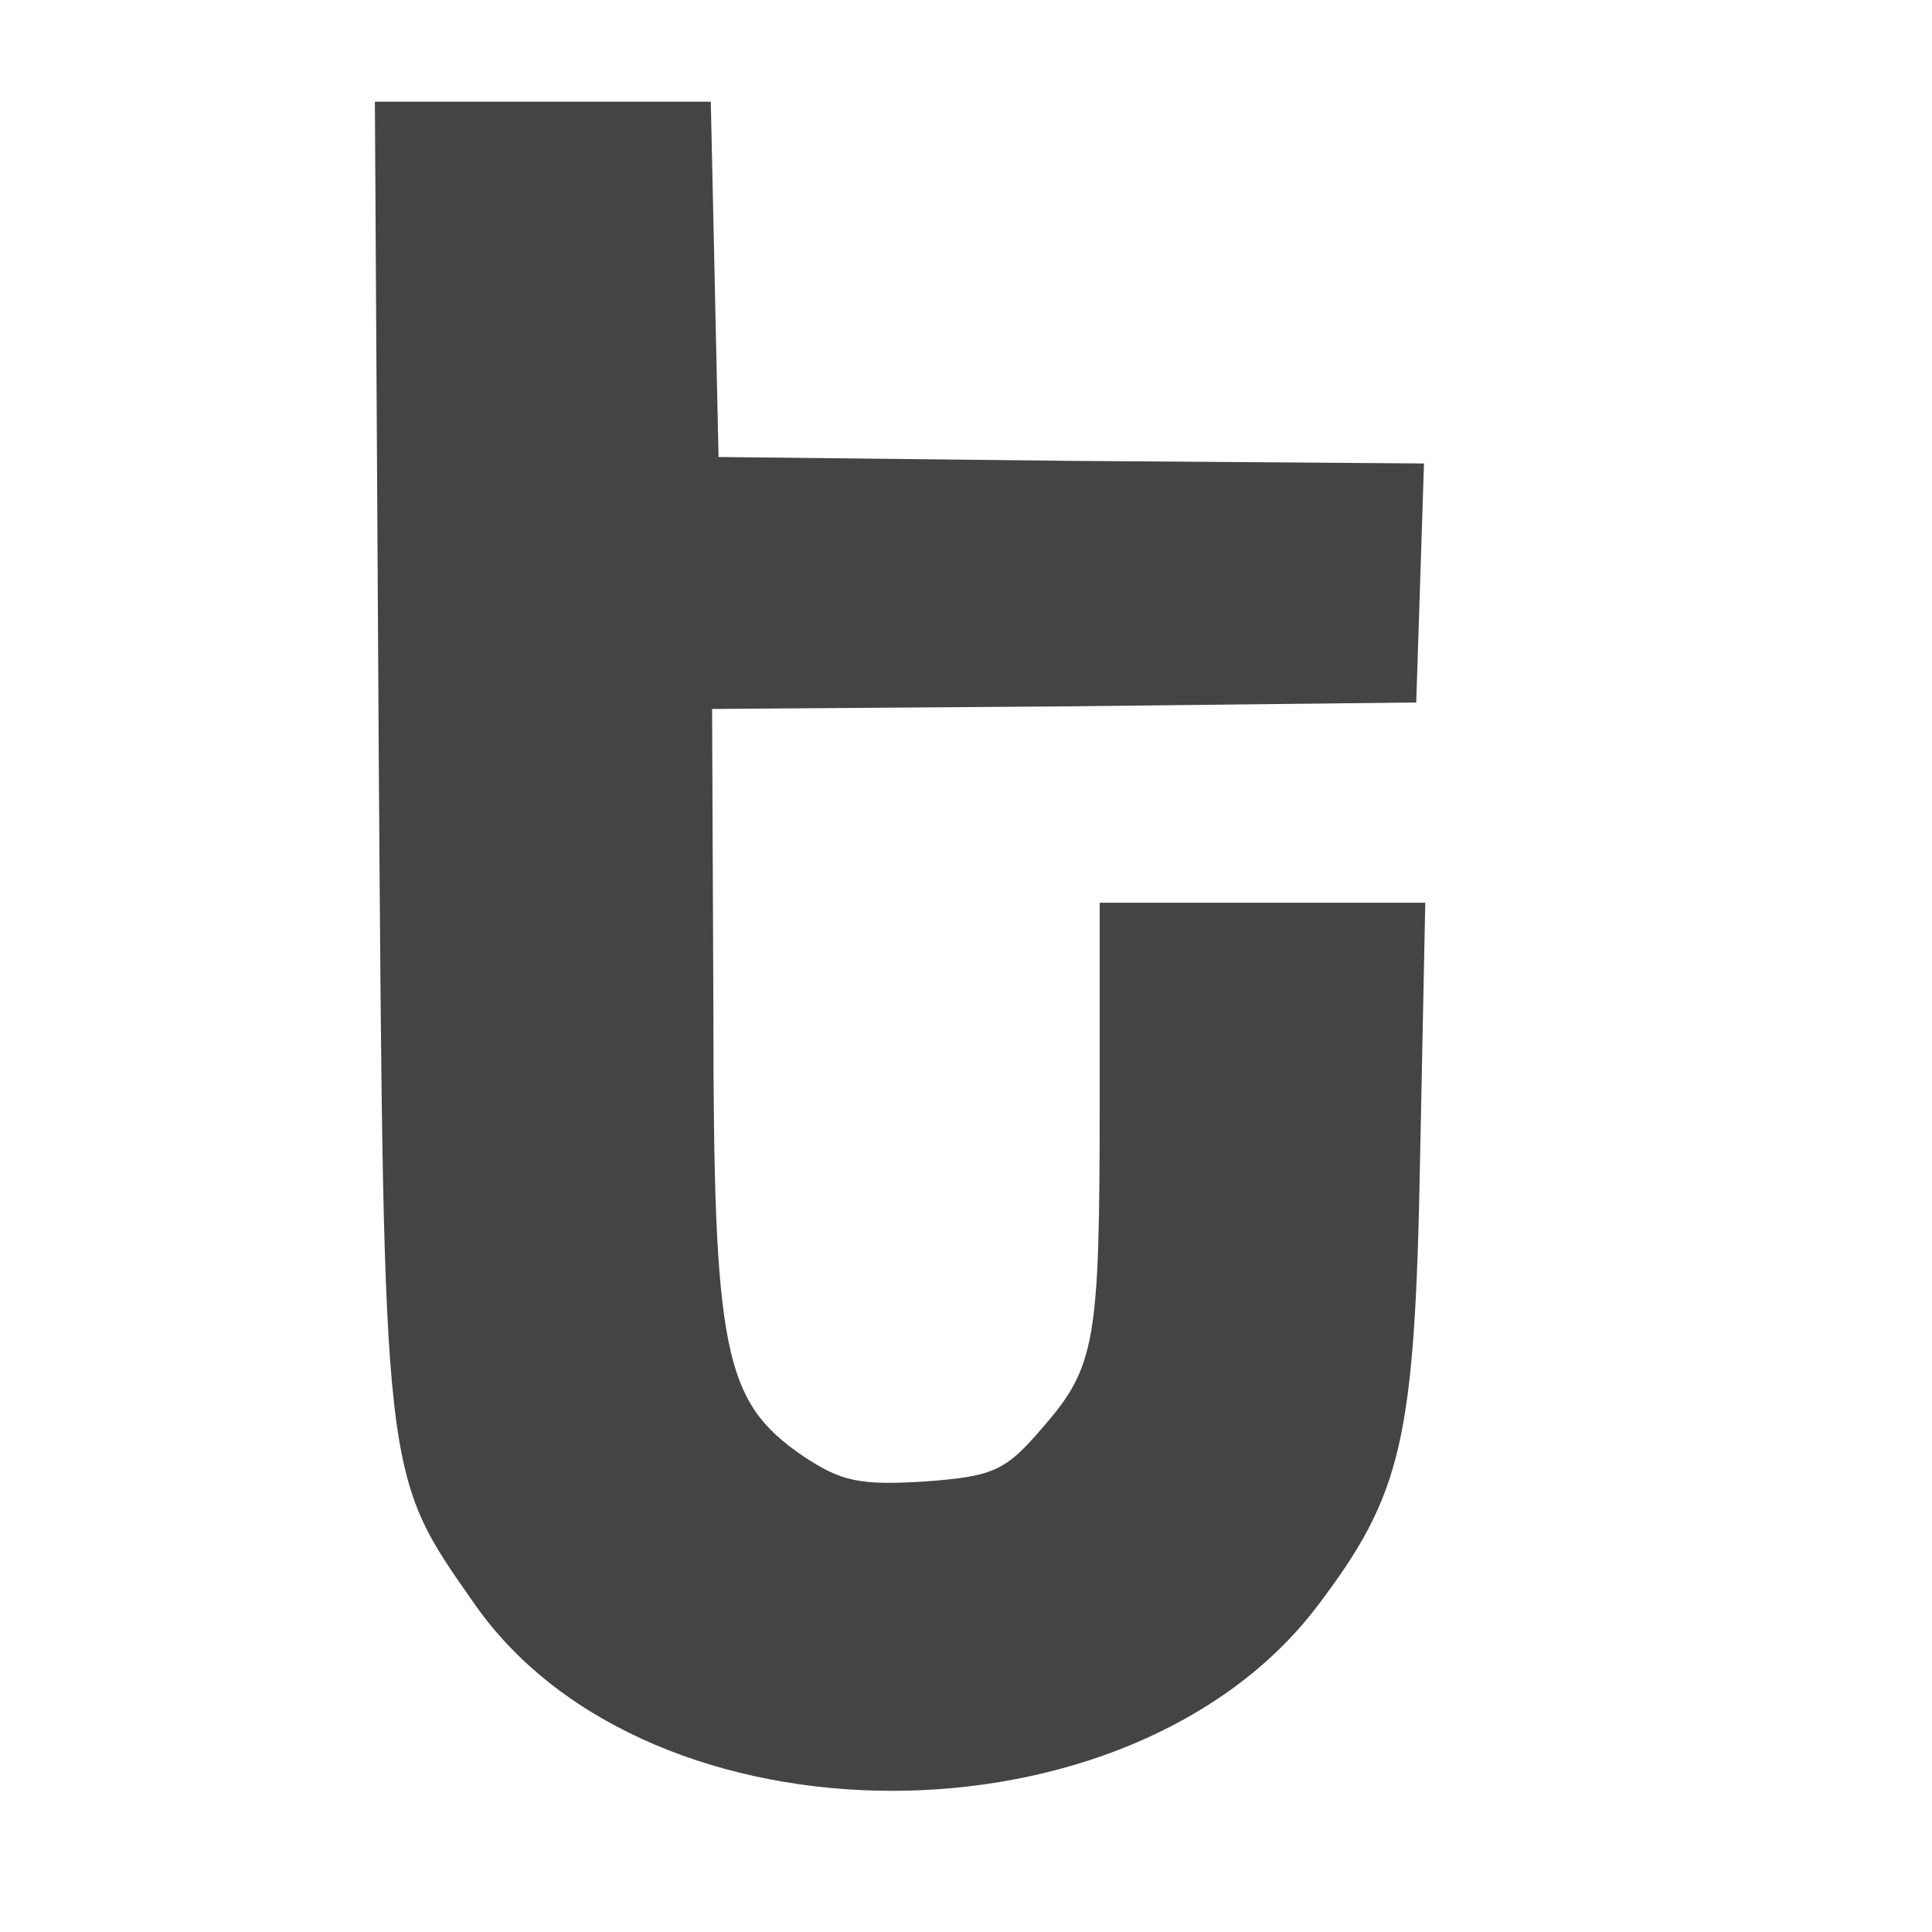
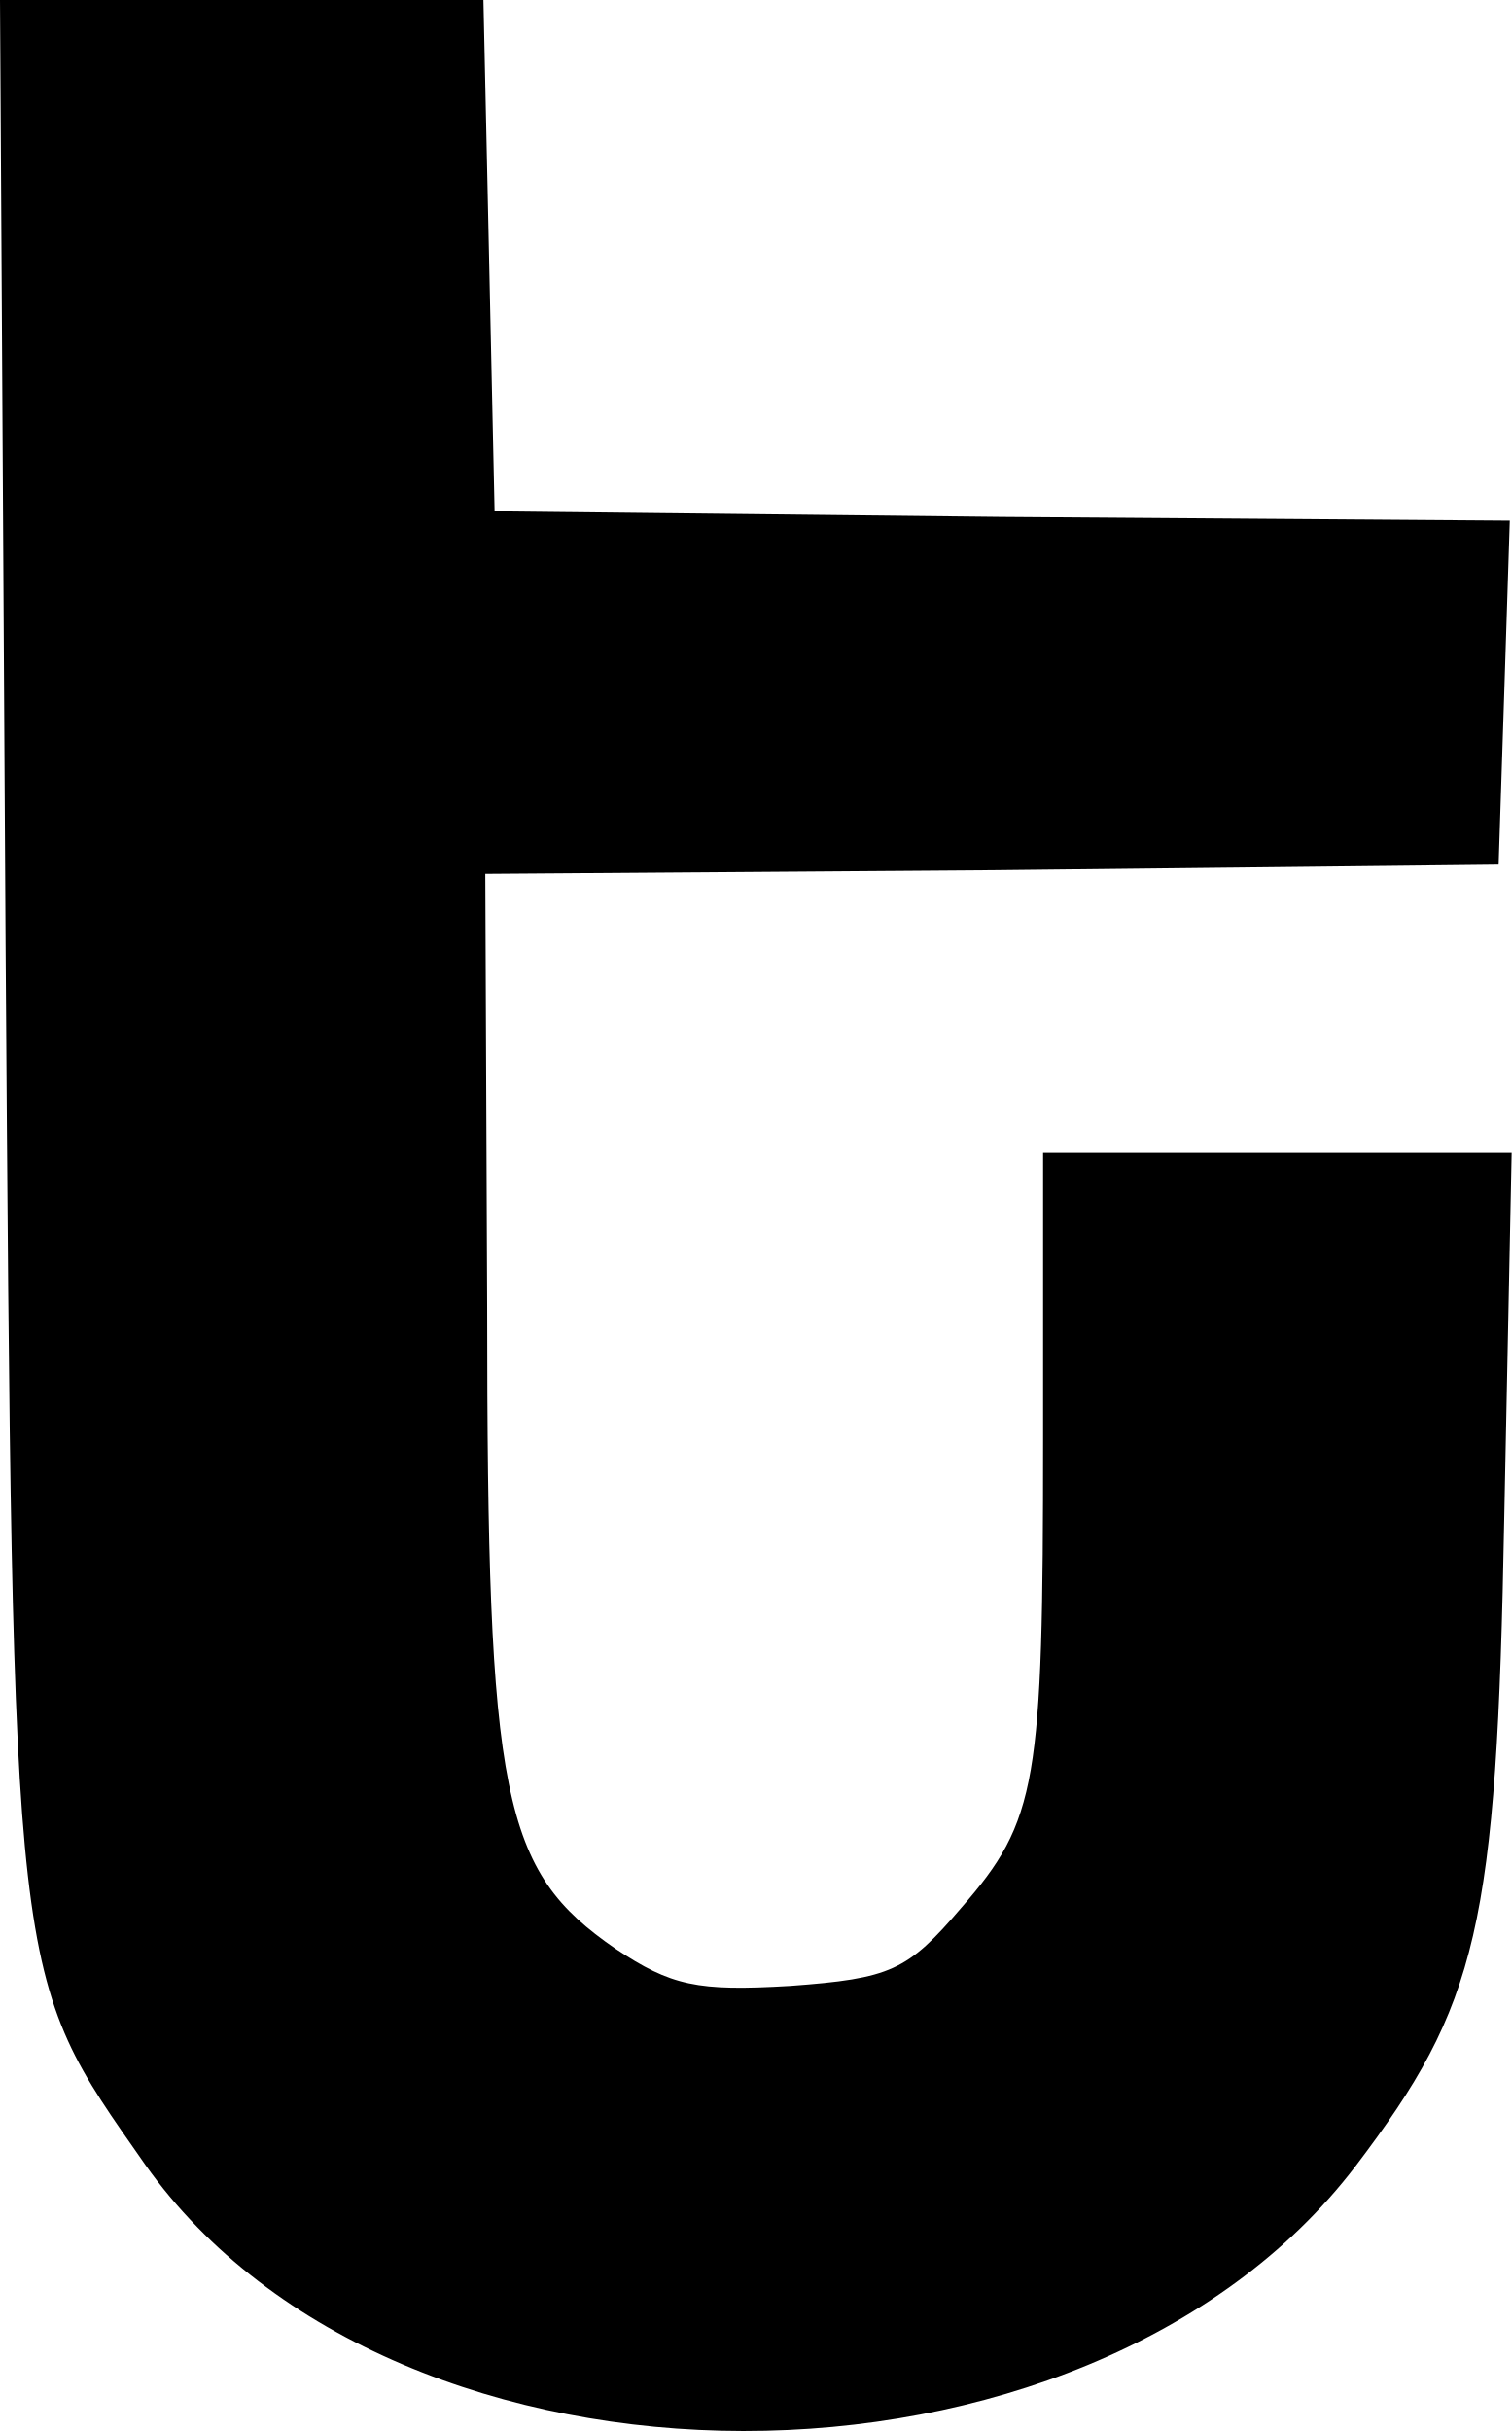
- <svg xmlns="http://www.w3.org/2000/svg" viewBox="0 0 500 500">
-   <path d="M 98.021 195.845 C 99.359 384.764 99.024 381.085 123.099 415.524 C 168.239 479.389 292.289 479.389 340.773 415.859 C 362.841 386.769 366.184 373.06 367.522 299.499 L 368.859 233.628 L 326.729 233.628 L 284.598 233.628 L 284.598 285.121 C 284.598 346.98 283.596 353.667 269.886 369.382 C 260.19 380.751 257.181 382.087 239.124 383.425 C 222.406 384.428 217.725 383.425 207.694 376.738 C 187.298 362.694 184.623 349.989 184.623 261.381 L 184.288 183.474 L 275.57 182.804 L 366.518 181.801 L 367.522 151.039 L 368.525 119.943 L 277.242 119.275 L 185.96 118.271 L 184.957 72.128 L 183.953 26.32 L 140.486 26.32 L 97.018 26.32 L 98.021 195.845 Z" style="vector-effect: non-scaling-stroke; fill-rule: nonzero; fill: rgb(68, 68, 68); stroke-width: 0px;" />
+ <svg xmlns="http://www.w3.org/2000/svg" viewBox="96.525 6.599 303.011 487.269">
+   <path d="M 97.643 195.563 C 99.134 406.144 98.761 402.043 125.596 440.43 C 175.912 511.618 314.186 511.618 368.229 440.804 C 392.827 408.379 396.554 393.098 398.046 311.102 L 399.536 237.677 L 352.575 237.677 L 305.613 237.677 L 305.613 295.075 C 305.613 364.027 304.497 371.481 289.214 388.998 C 278.407 401.671 275.052 403.16 254.925 404.651 C 236.29 405.769 231.072 404.651 219.891 397.198 C 197.156 381.543 194.175 367.381 194.175 268.614 L 193.802 181.773 L 295.549 181.027 L 396.926 179.908 L 398.046 145.619 L 399.164 110.958 L 297.414 110.213 L 195.665 109.093 L 194.547 57.66 L 193.427 6.599 L 144.977 6.599 L 96.525 6.599 L 97.643 195.563 Z" style="vector-effect: non-scaling-stroke; fill-rule: nonzero; stroke-width: 0px;" />
</svg>
